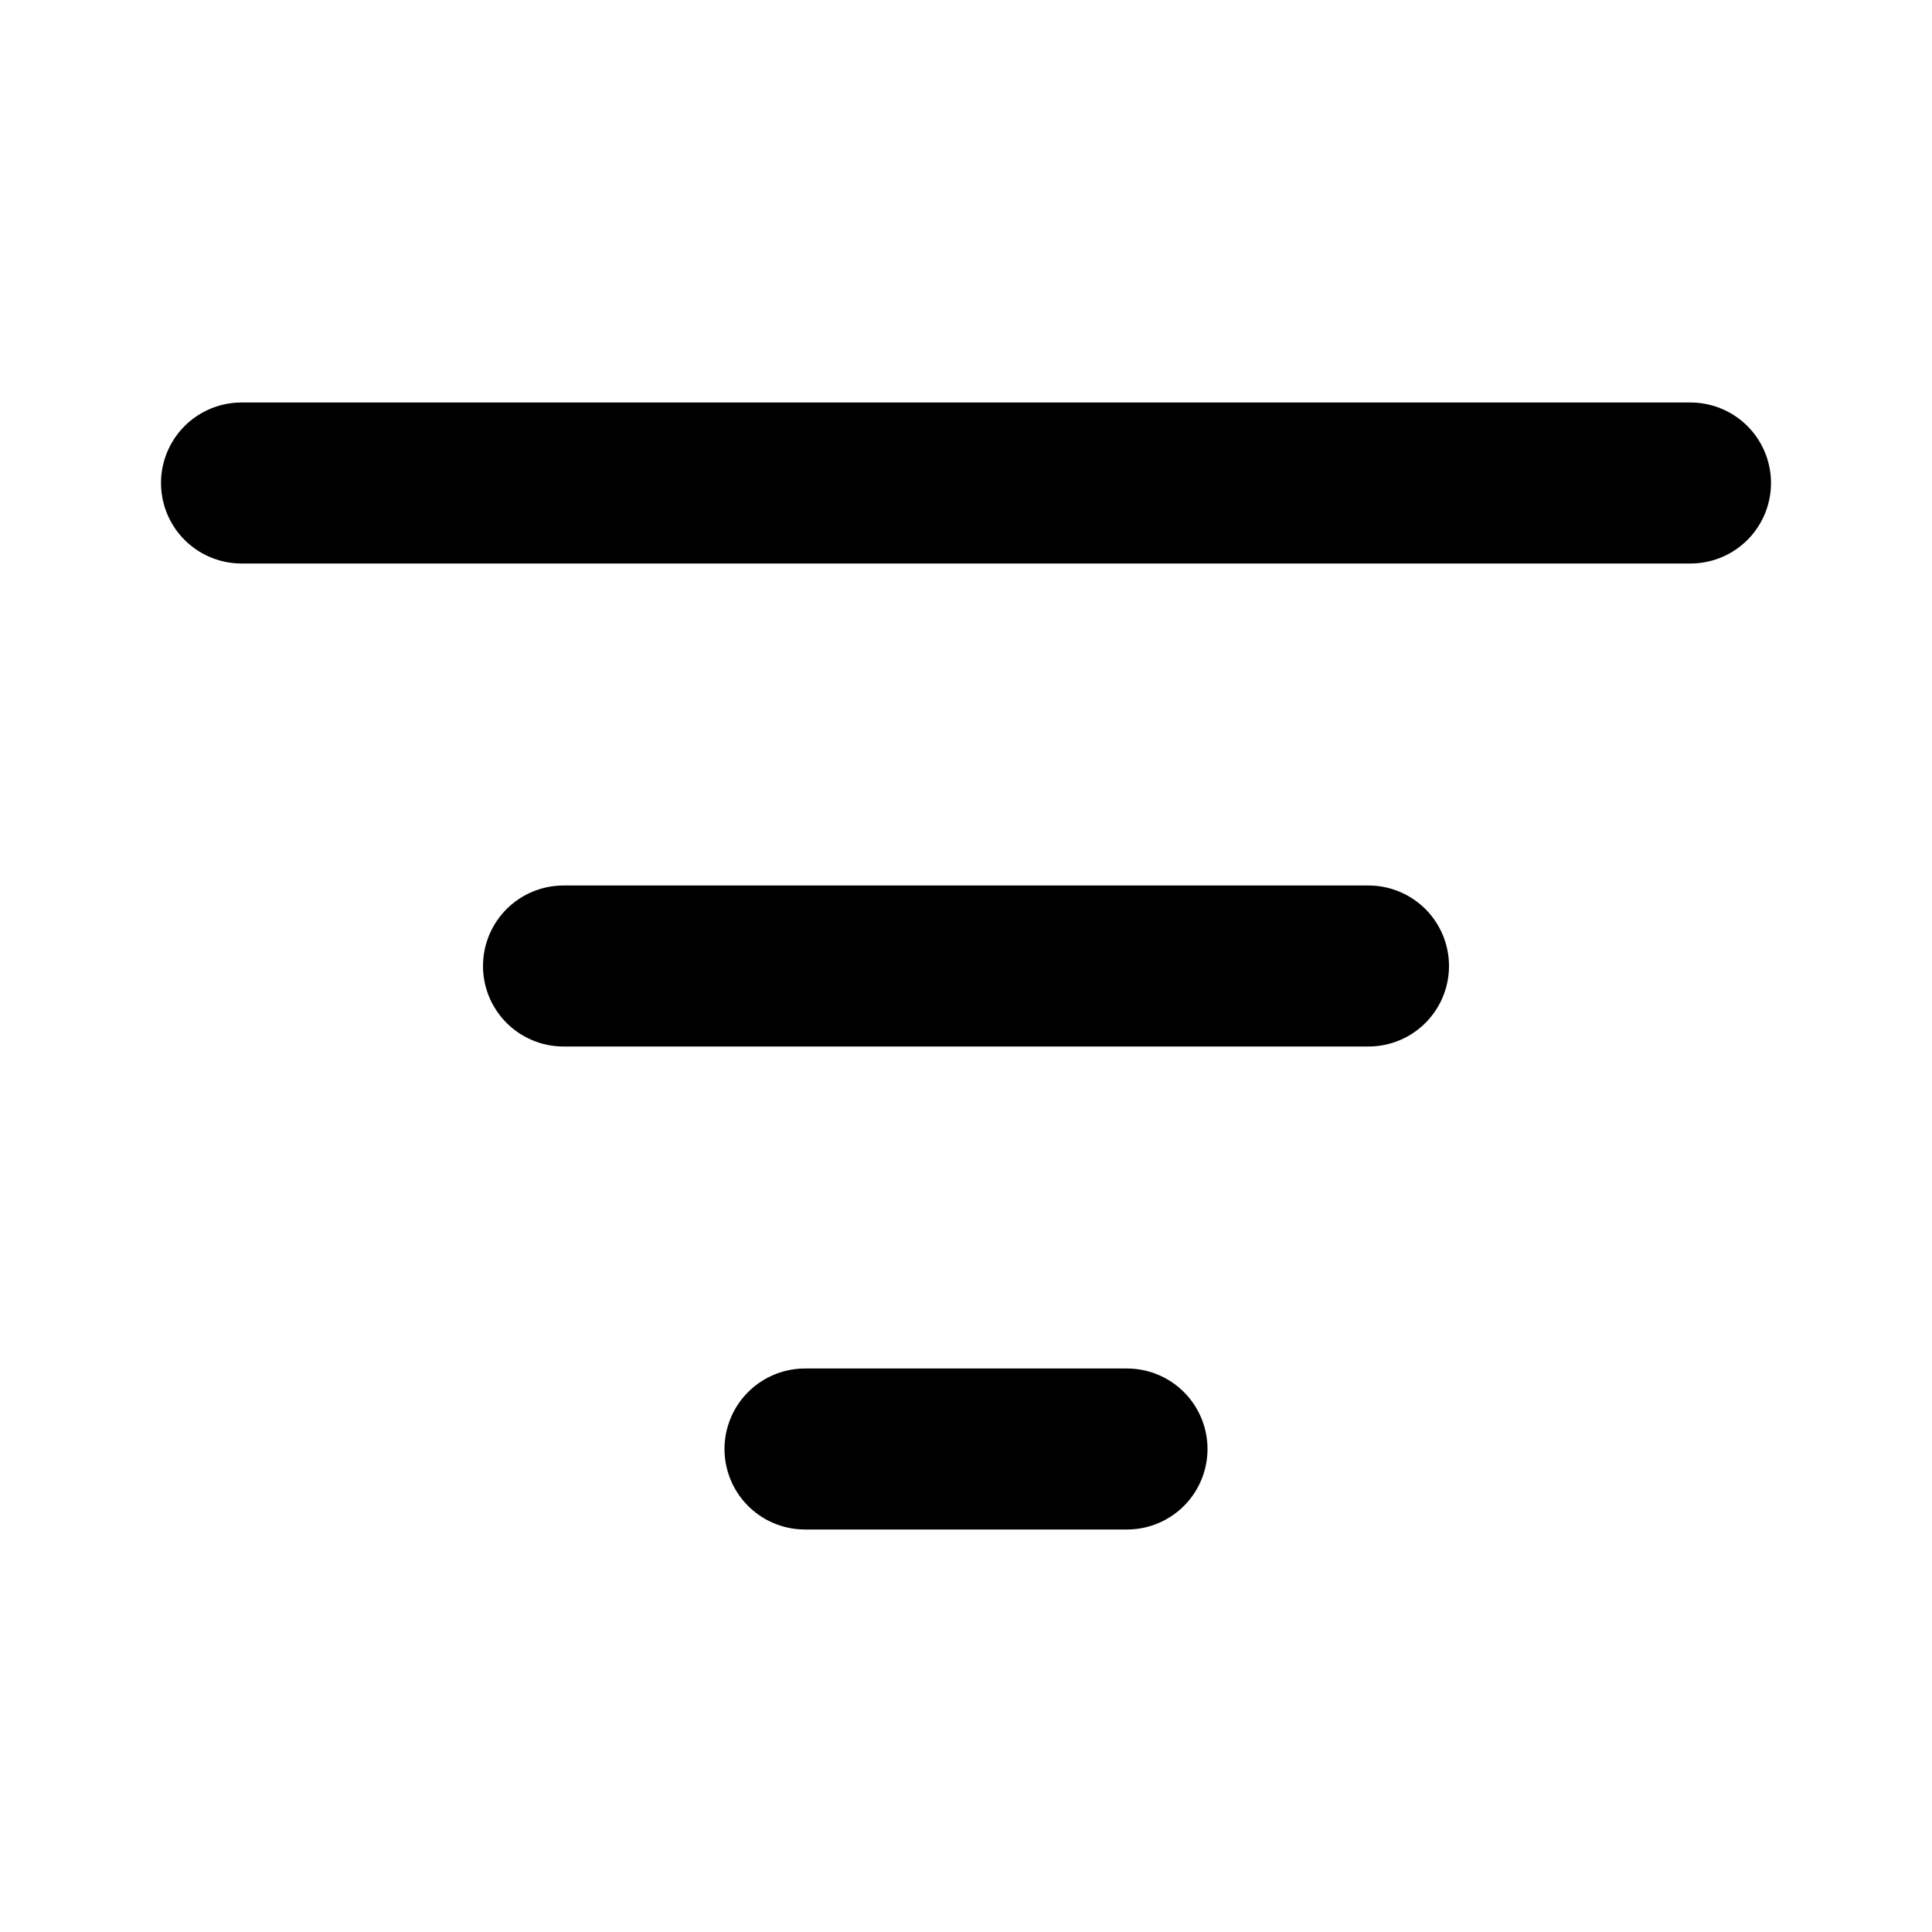
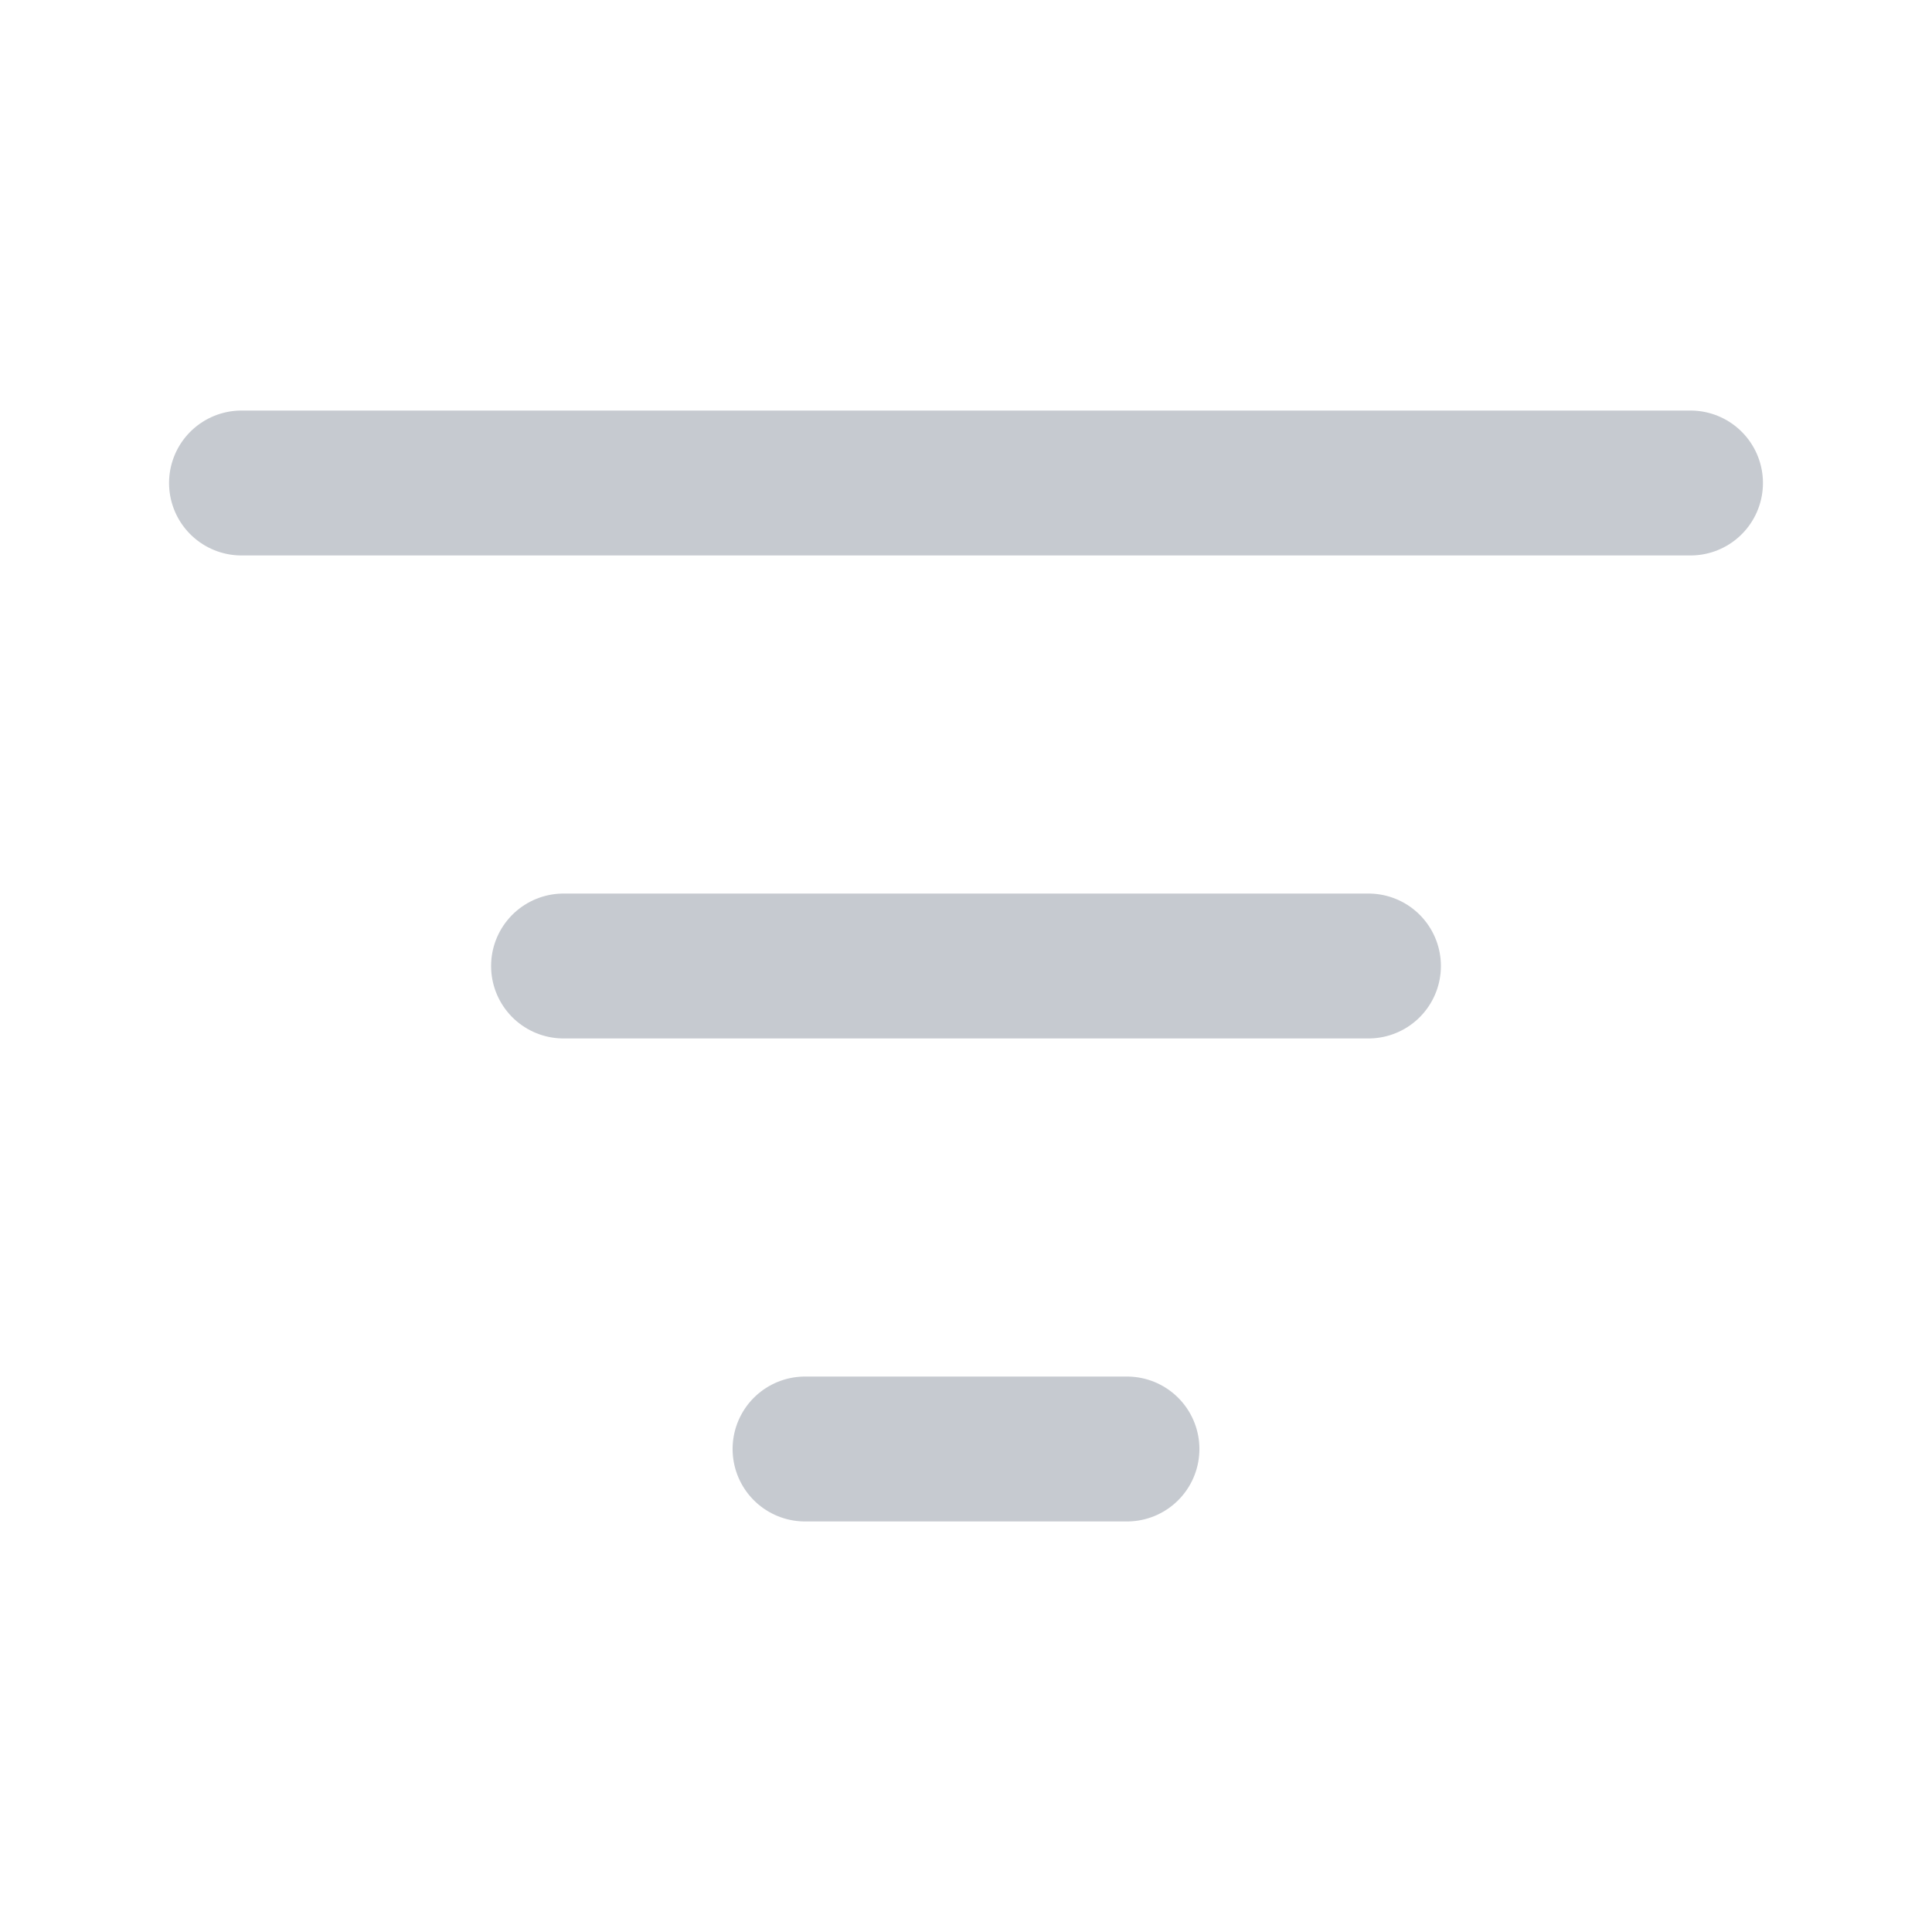
- <svg xmlns="http://www.w3.org/2000/svg" width="24" height="24" viewBox="0 0 24 24" fill="none" stroke="currentColor" stroke-width="2" stroke-linecap="round" stroke-linejoin="round" class="lucide lucide-list-filter-icon lucide-list-filter">
-   <path d="M3 6h18" />
-   <path d="M7 12h10" />
-   <path d="M10 18h4" />
+ <svg xmlns="http://www.w3.org/2000/svg" width="16" height="16" viewBox="0 0 16 16" fill="none">
+   <path d="M2 4H14" stroke="#C6CAD0" stroke-width="1.2" stroke-linecap="round" stroke-linejoin="round" />
+   <path d="M4.667 8H11.333" stroke="#C6CAD0" stroke-width="1.2" stroke-linecap="round" stroke-linejoin="round" />
+   <path d="M6.667 12H9.333" stroke="#C6CAD0" stroke-width="1.2" stroke-linecap="round" stroke-linejoin="round" />
</svg>
